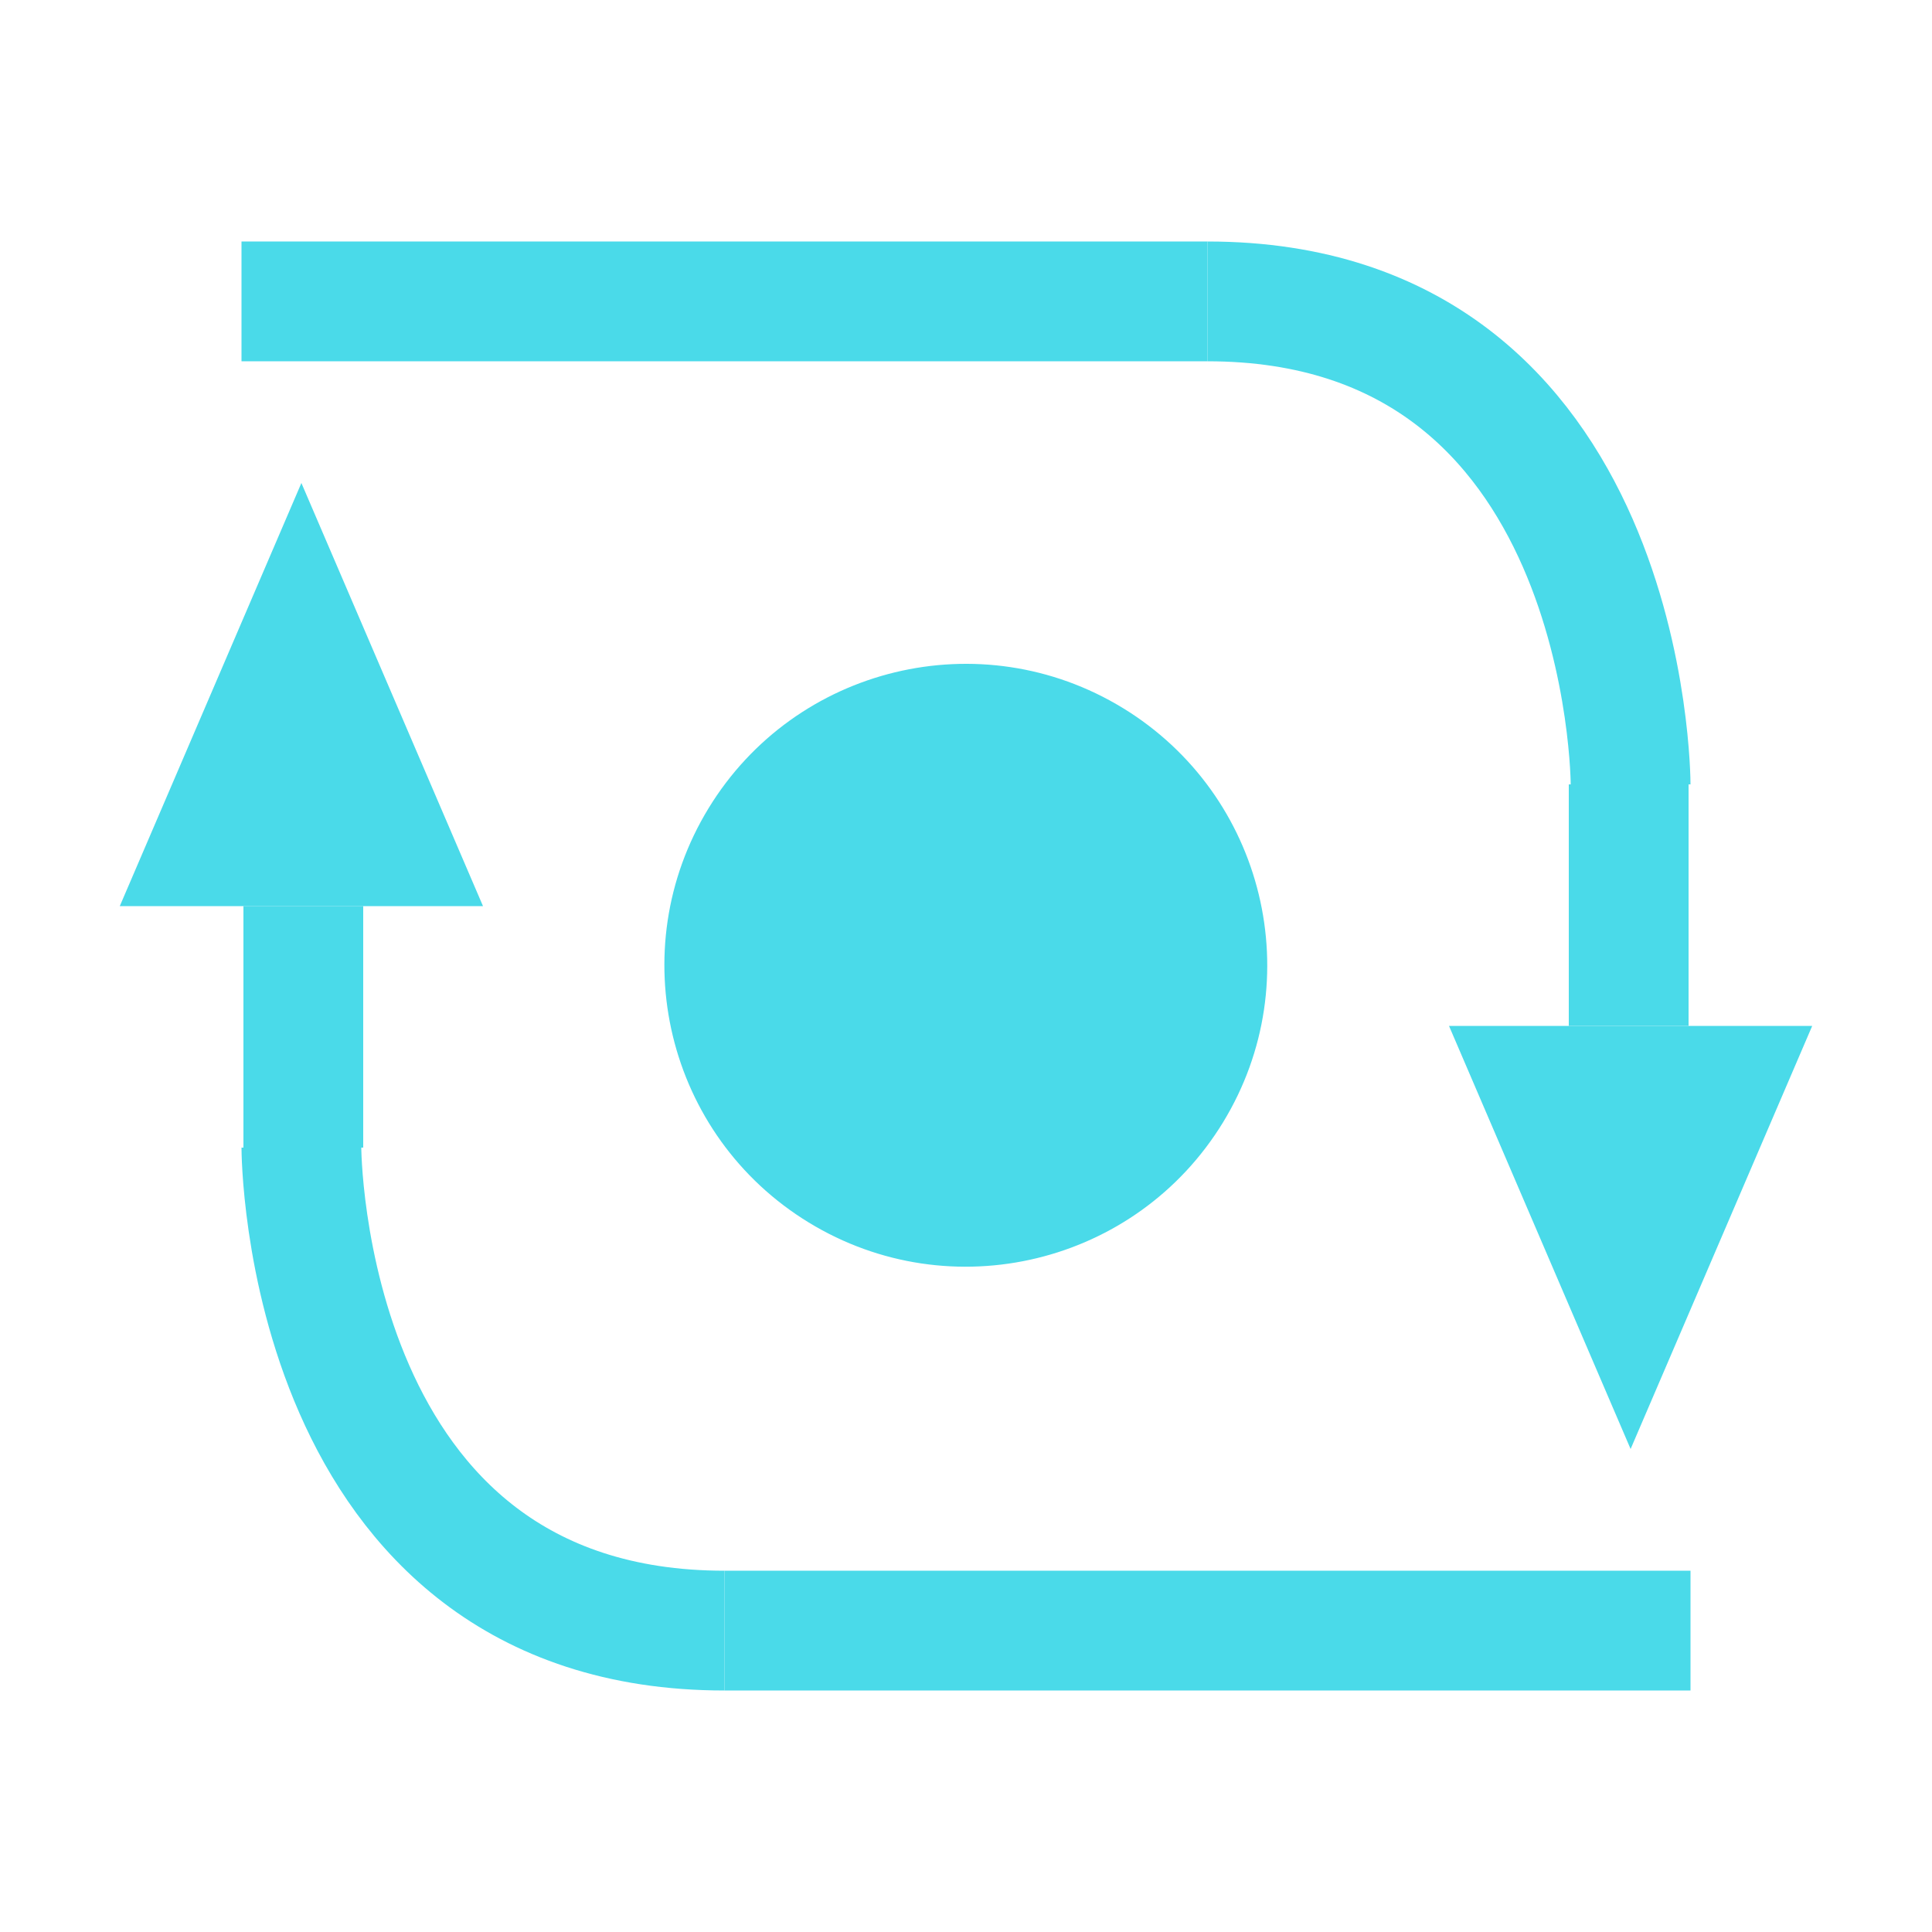
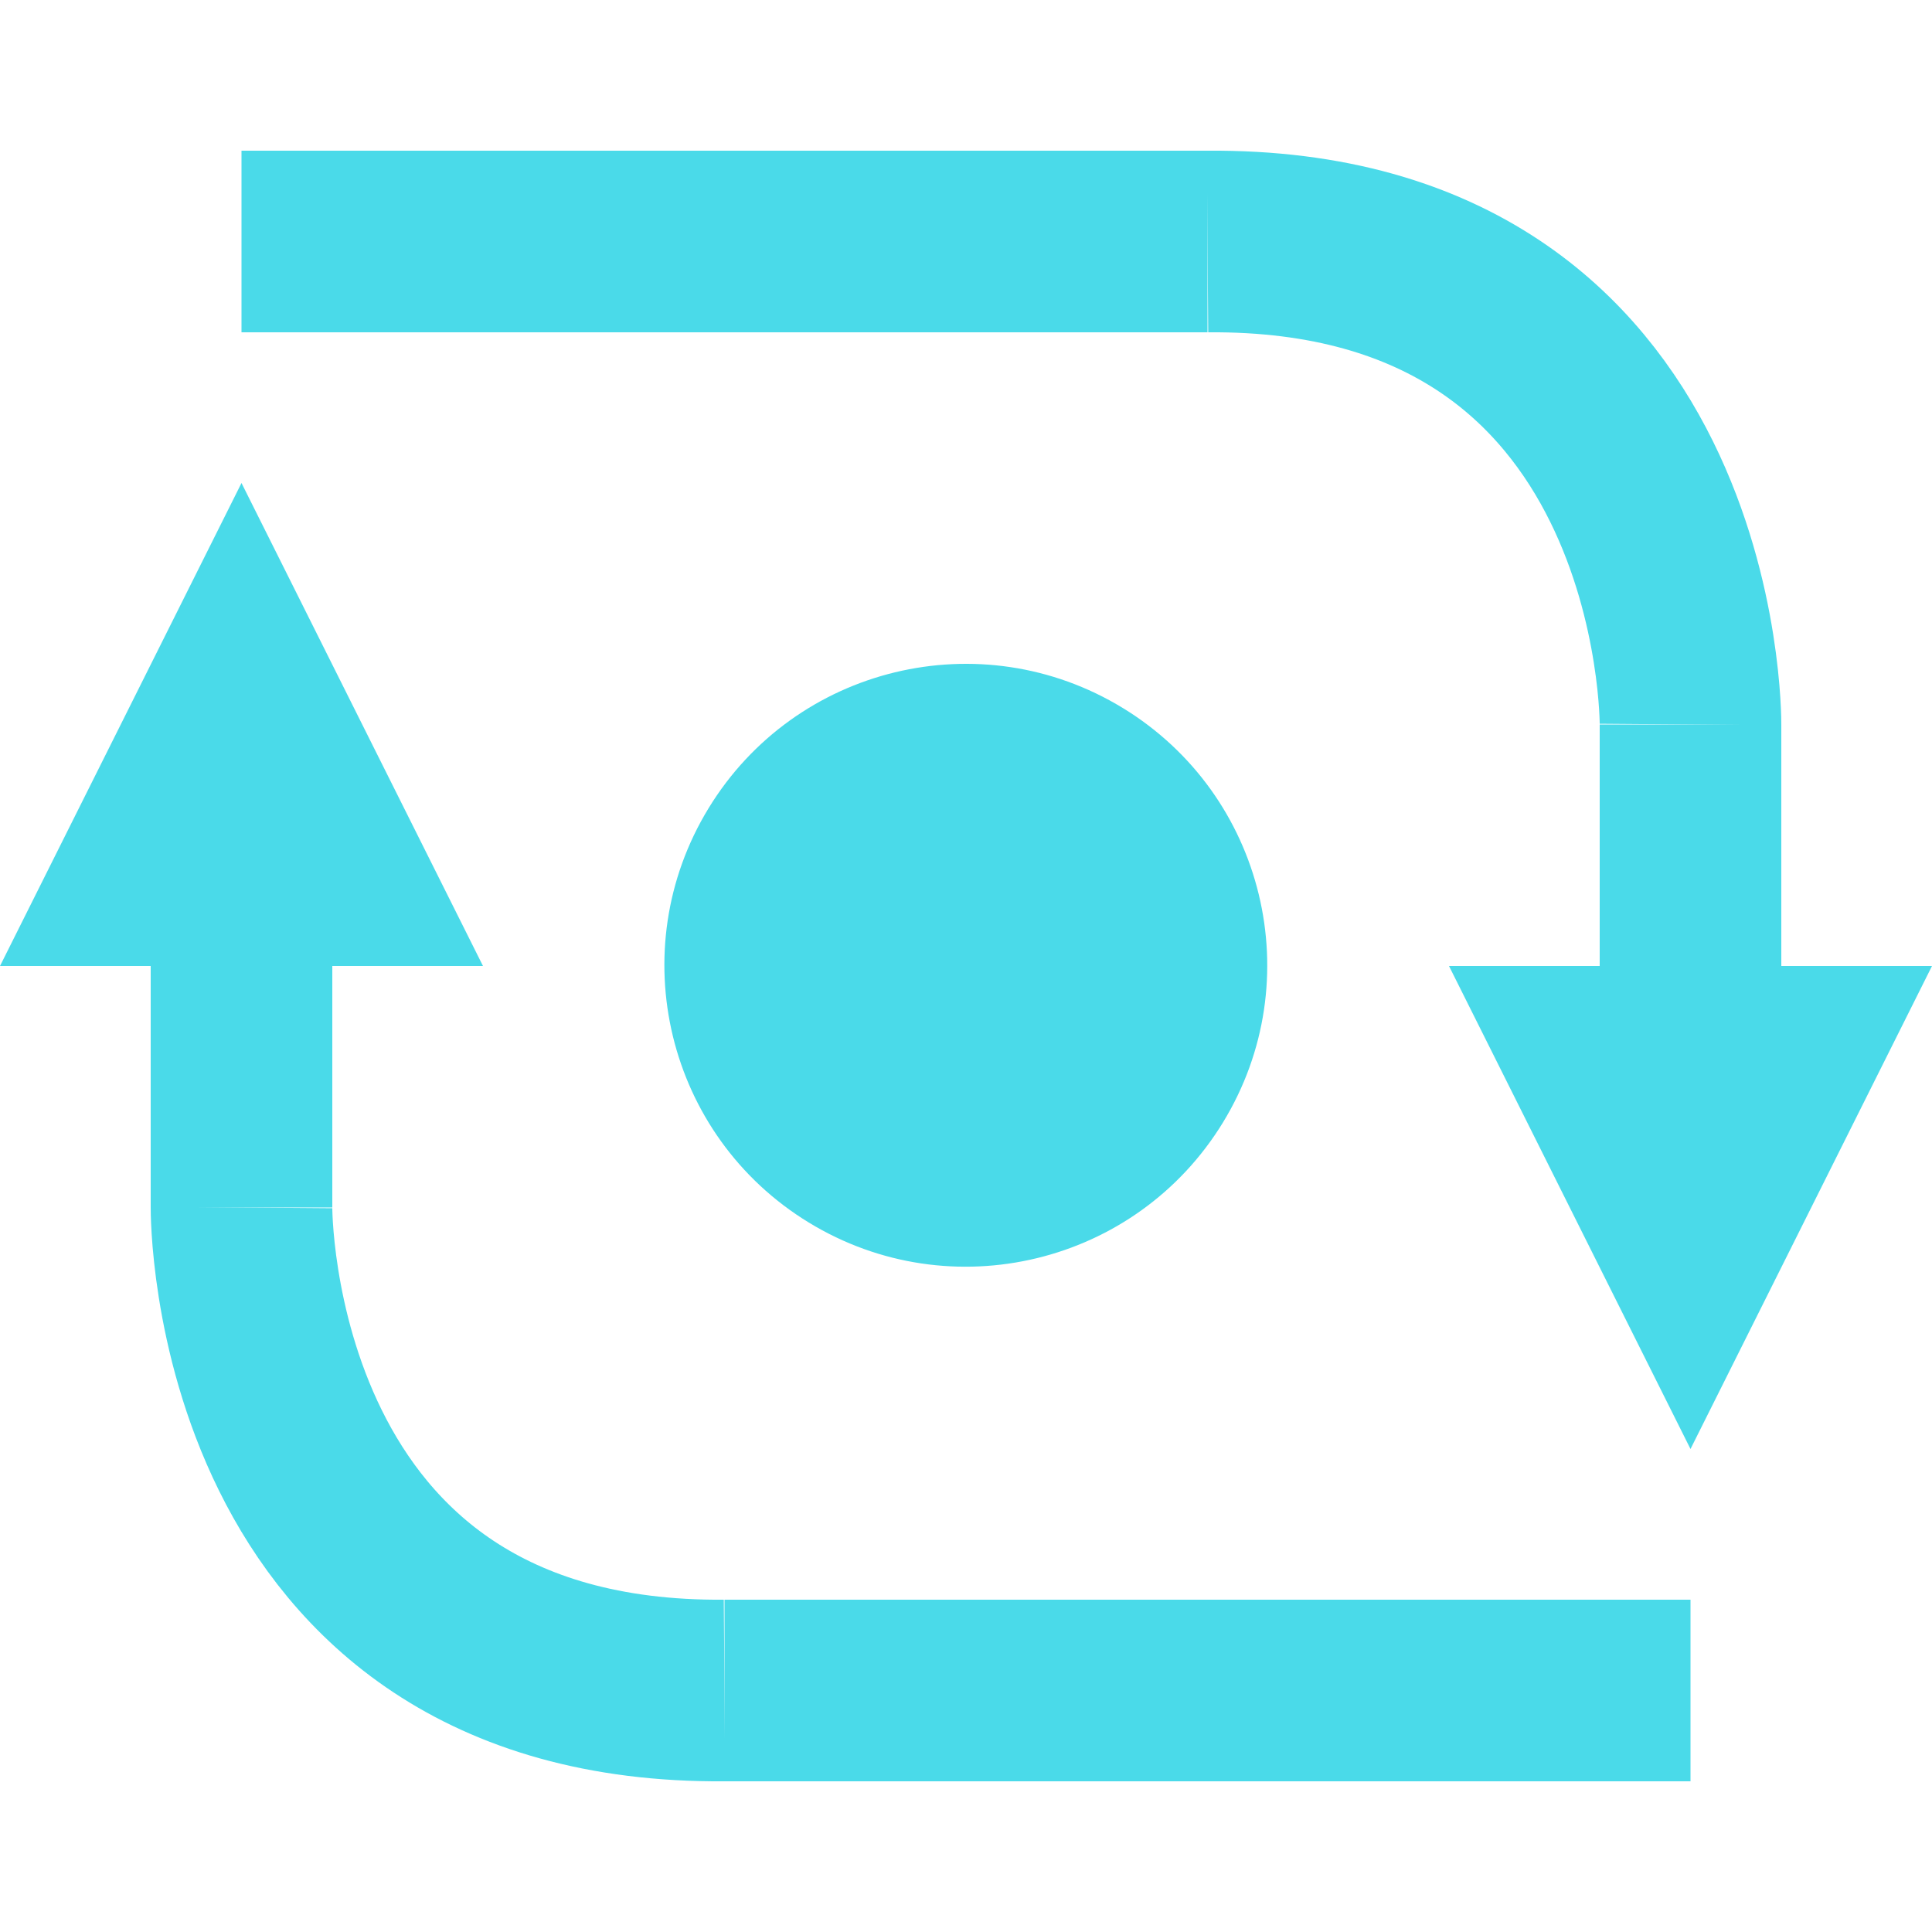
- <svg xmlns="http://www.w3.org/2000/svg" width="16" height="16" viewBox="0 0 1 1" version="1.1" id="svg1">
+ <svg xmlns="http://www.w3.org/2000/svg" width="16" height="16" viewBox="0 0 1 1" version="1.1" id="svg1" xml:space="preserve">
  <defs id="defs1">
-     <linearGradient id="swatch8" gradientTransform="matrix(1.2938492e-7,0,0,1.2813675e-7,0.9999809,0.9999823)">
+     <linearGradient id="swatch8" gradientTransform="matrix(0,0,0,0,1.750779,1.044241)">
      <stop style="stop-color:#4adae9;stop-opacity:1;" offset="0" id="stop8" />
    </linearGradient>
-     <linearGradient id="swatch7" gradientTransform="matrix(0.04512468,0,0,0.04468938,0.1320061,-0.2874996)">
+     <linearGradient id="swatch7" gradientTransform="matrix(0.00250671,0,0,0.00248538,1.378637,-1.151781)">
      <stop style="stop-color:#ffffff;stop-opacity:1;" offset="0" id="stop7" />
    </linearGradient>
  </defs>
  <g id="g47" style="display:inline">
-     <circle style="display:inline;fill:url(#swatch8);stroke:none;stroke-width:0.078;stroke-dasharray:none;stroke-opacity:1" id="circle47" cx="0.166" cy="-0.687" r="0.156" transform="rotate(121.3999)" />
+     <circle style="display:inline;fill:#4adae9;fill-opacity:1;stroke:none;stroke-width:0.078;stroke-dasharray:none;stroke-opacity:1" id="circle47" cx="0.166" cy="-0.687" r="0.156" transform="rotate(121.3999)" />
    <rect style="display:inline;fill:none;fill-opacity:1;stroke:none;stroke-width:0.062;stroke-opacity:1" id="rect47" width="1" height="1" x="0" y="1.7347235e-17" />
-     <rect style="opacity:1;fill:#4adae9;fill-opacity:1;stroke:none;stroke-width:0.053;stroke-linejoin:miter;stroke-dasharray:none;stroke-opacity:1" id="rect64" width="0.5" height="0.062" x="-0.875" y="-0.875" transform="scale(-1)" />
-     <rect style="opacity:1;fill:#4adae9;fill-opacity:1;stroke:none;stroke-width:0.04;stroke-linejoin:miter;stroke-dasharray:none;stroke-opacity:1" id="rect65" width="0.062" height="0.125" x="-0.188" y="-0.594" transform="scale(-1)" />
-     <path style="opacity:1;fill:#4adae9;fill-opacity:1;stroke:none;stroke-width:0.083;stroke-linejoin:miter;stroke-dasharray:none;stroke-opacity:1" d="M 0.25,0.469 0.156,0.25 0.062,0.469 Z" id="path65" />
-     <path style="opacity:1;fill:none;fill-opacity:1;stroke:url(#swatch8);stroke-width:0.062;stroke-linejoin:miter;stroke-dasharray:none;stroke-opacity:1" d="m 0.375,0.844 c -0.219,0 -0.219,-0.25 -0.219,-0.25" id="path67" />
-     <rect style="opacity:1;fill:#4adae9;fill-opacity:1;stroke:none;stroke-width:0.053;stroke-linejoin:miter;stroke-dasharray:none;stroke-opacity:1" id="rect67" width="0.5" height="0.062" x="0.125" y="0.125" />
-     <rect style="opacity:1;fill:#4adae9;fill-opacity:1;stroke:none;stroke-width:0.04;stroke-linejoin:miter;stroke-dasharray:none;stroke-opacity:1" id="rect68" width="0.062" height="0.125" x="0.812" y="0.406" />
-     <path style="opacity:1;fill:#4adae9;fill-opacity:1;stroke:none;stroke-width:0.083;stroke-linejoin:miter;stroke-dasharray:none;stroke-opacity:1" d="M 0.75,0.531 0.844,0.75 0.938,0.531 Z" id="path68" />
-     <path style="opacity:1;fill:none;fill-opacity:1;stroke:url(#swatch8);stroke-width:0.062;stroke-linejoin:miter;stroke-dasharray:none;stroke-opacity:1" d="m 0.625,0.156 c 0.219,0 0.219,0.25 0.219,0.25" id="path69" />
+     <rect style="opacity:1;fill:#4adae9;fill-opacity:1;stroke:none;stroke-width:0.065;stroke-linejoin:miter;stroke-dasharray:none;stroke-opacity:1" id="rect64" width="0.5" height="0.094" x="-0.875" y="-0.922" transform="scale(-1)" />
+     <rect style="opacity:1;fill:#4adae9;fill-opacity:1;stroke:none;stroke-width:0.048;stroke-linejoin:miter;stroke-dasharray:none;stroke-opacity:1" id="rect65" width="0.094" height="0.125" x="-0.172" y="-0.625" transform="scale(-1)" />
+     <path style="opacity:1;fill:#4adae9;fill-opacity:1;stroke:none;stroke-width:0.102;stroke-linejoin:miter;stroke-dasharray:none;stroke-opacity:1" d="M 0.25,0.5 0.125,0.25 0,0.5 Z" id="path65" />
+     <path style="opacity:1;fill:none;fill-opacity:1;stroke:#4adae9;stroke-width:0.094;stroke-linejoin:miter;stroke-dasharray:none;stroke-opacity:1" d="M 0.375,0.875 C 0.123,0.877 0.125,0.625 0.125,0.625" id="path71" />
+     <rect style="opacity:1;fill:#4adae9;fill-opacity:1;stroke:none;stroke-width:0.065;stroke-linejoin:miter;stroke-dasharray:none;stroke-opacity:1" id="rect71" width="0.5" height="0.094" x="0.125" y="0.078" />
+     <rect style="opacity:1;fill:#4adae9;fill-opacity:1;stroke:none;stroke-width:0.048;stroke-linejoin:miter;stroke-dasharray:none;stroke-opacity:1" id="rect72" width="0.094" height="0.125" x="0.828" y="0.375" />
+     <path style="opacity:1;fill:#4adae9;fill-opacity:1;stroke:none;stroke-width:0.102;stroke-linejoin:miter;stroke-dasharray:none;stroke-opacity:1" d="M 0.75,0.5 0.875,0.75 1,0.5 Z" id="path72" />
+     <path style="opacity:1;fill:none;fill-opacity:1;stroke:#4adae9;stroke-width:0.094;stroke-linejoin:miter;stroke-dasharray:none;stroke-opacity:1" d="m 0.625,0.125 c 0.252,-0.002 0.25,0.25 0.25,0.25" id="path73" />
  </g>
</svg>
